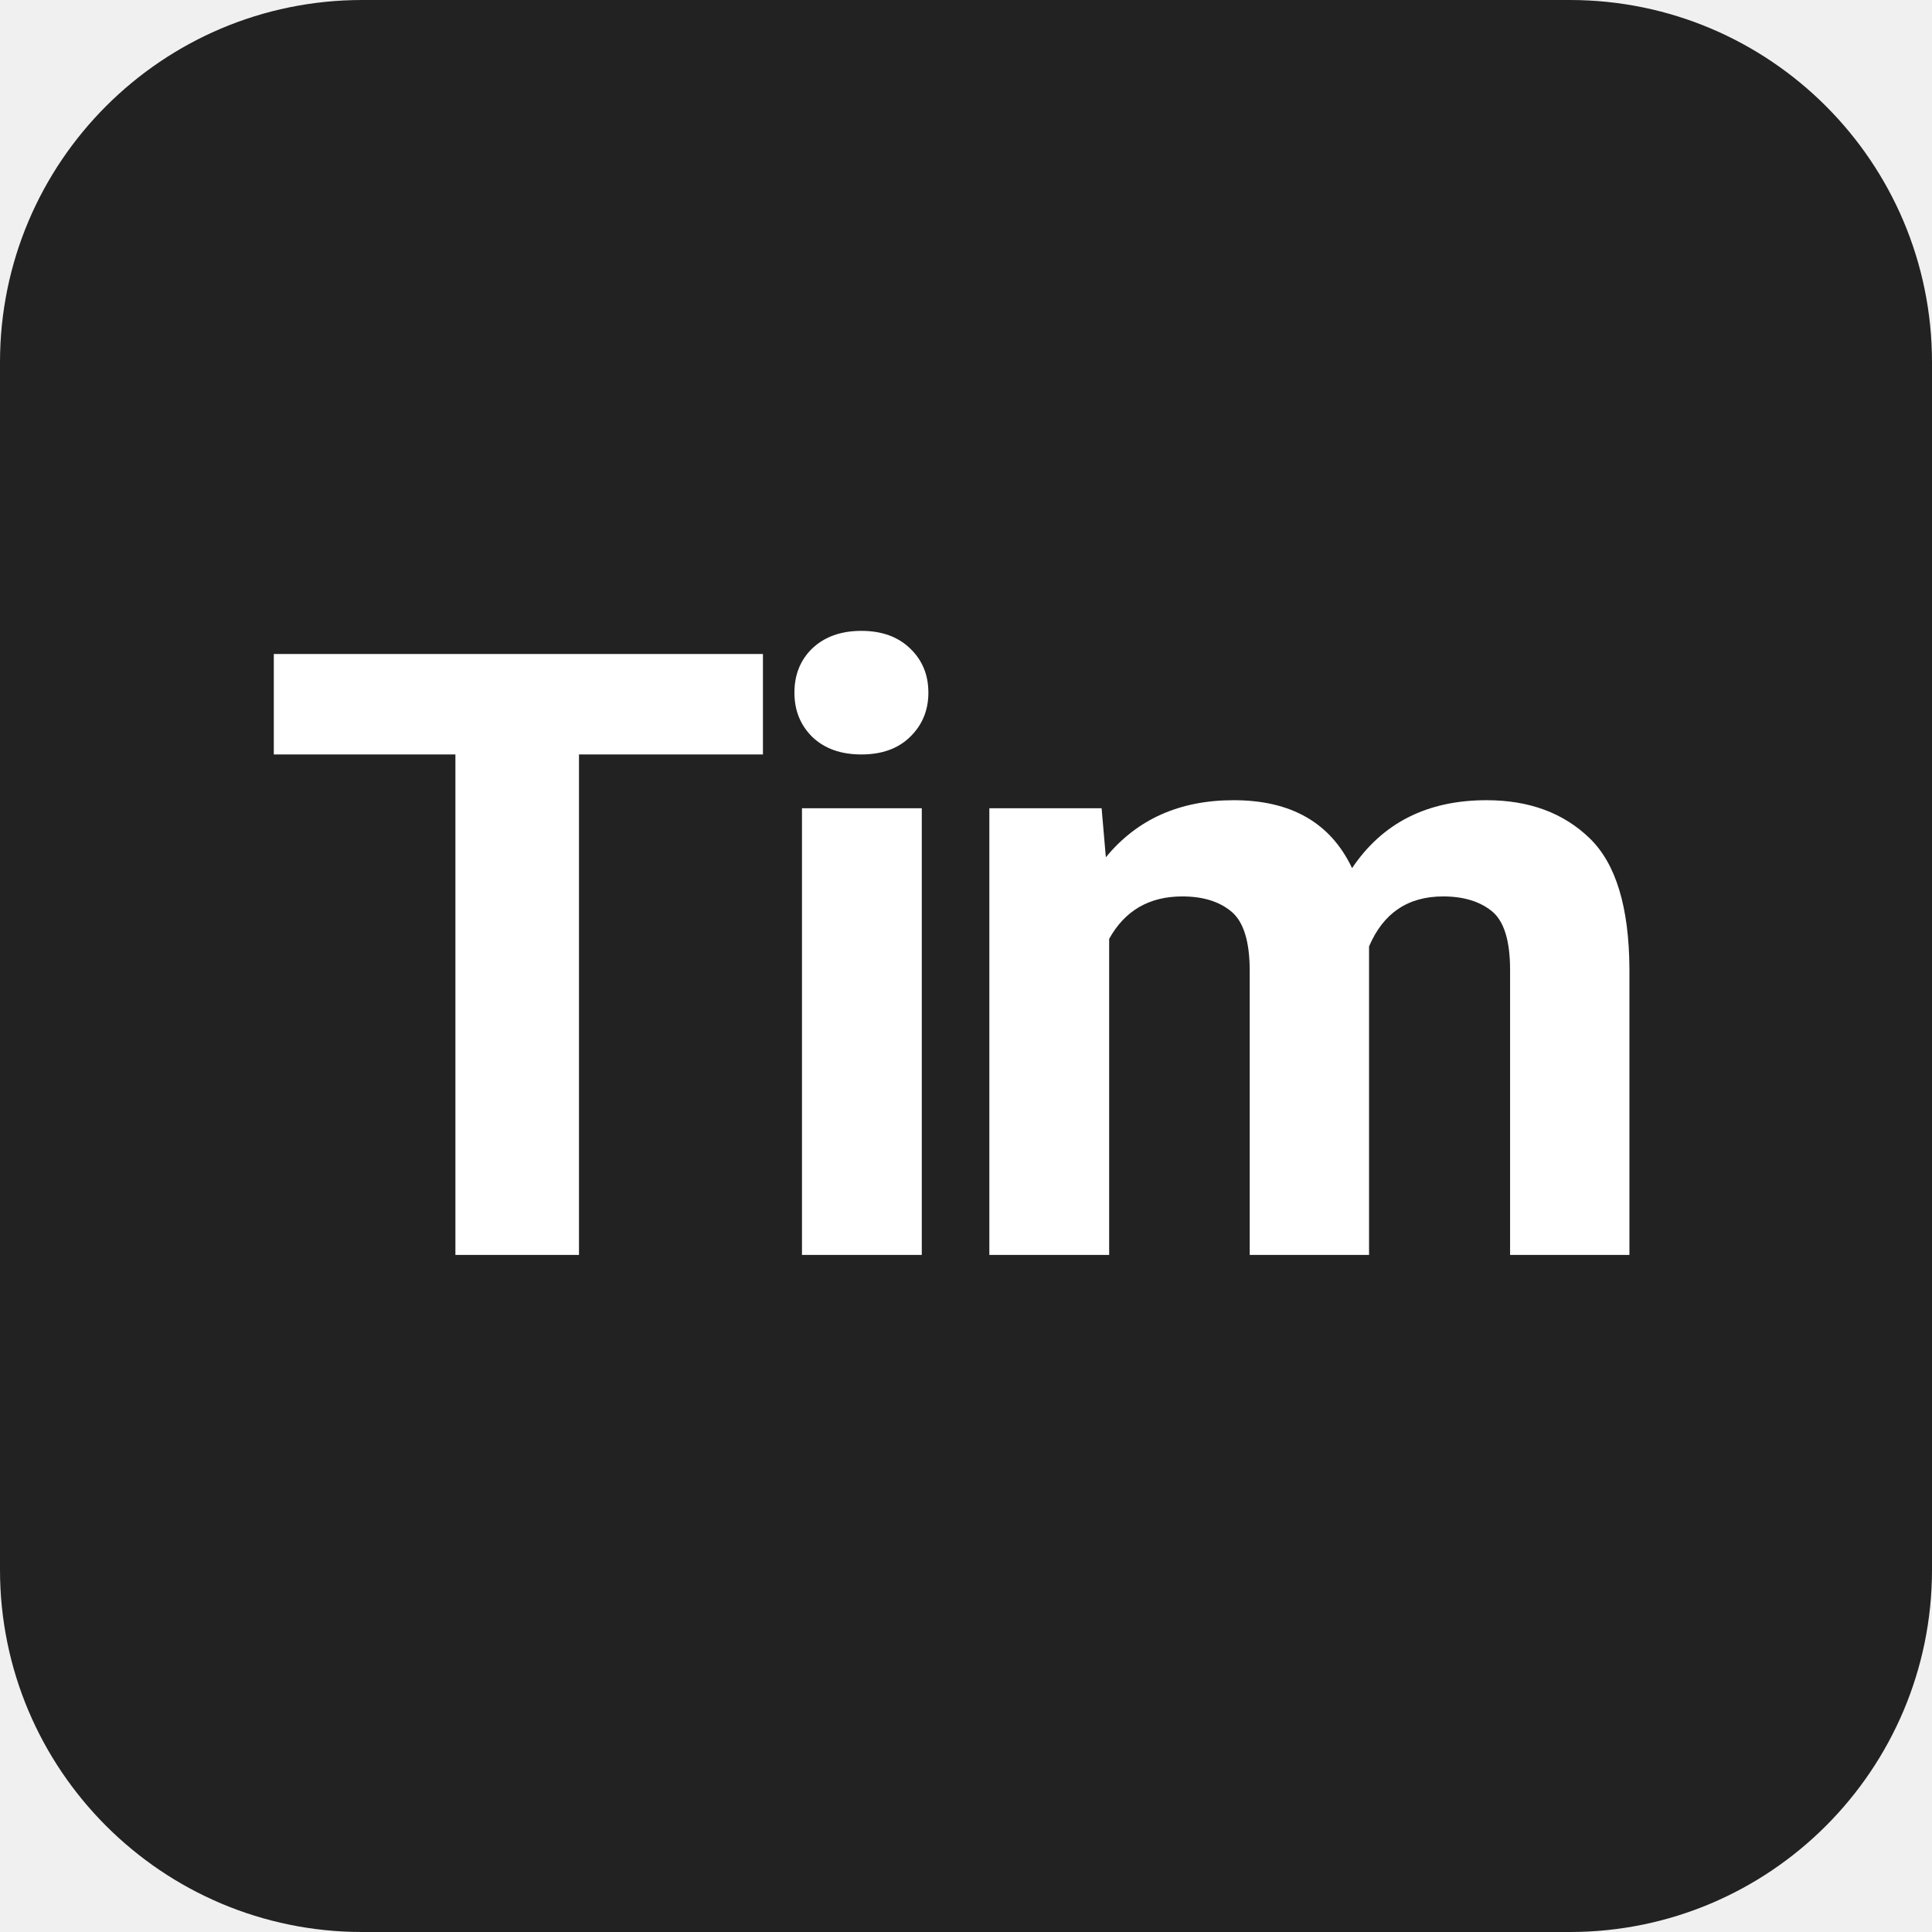
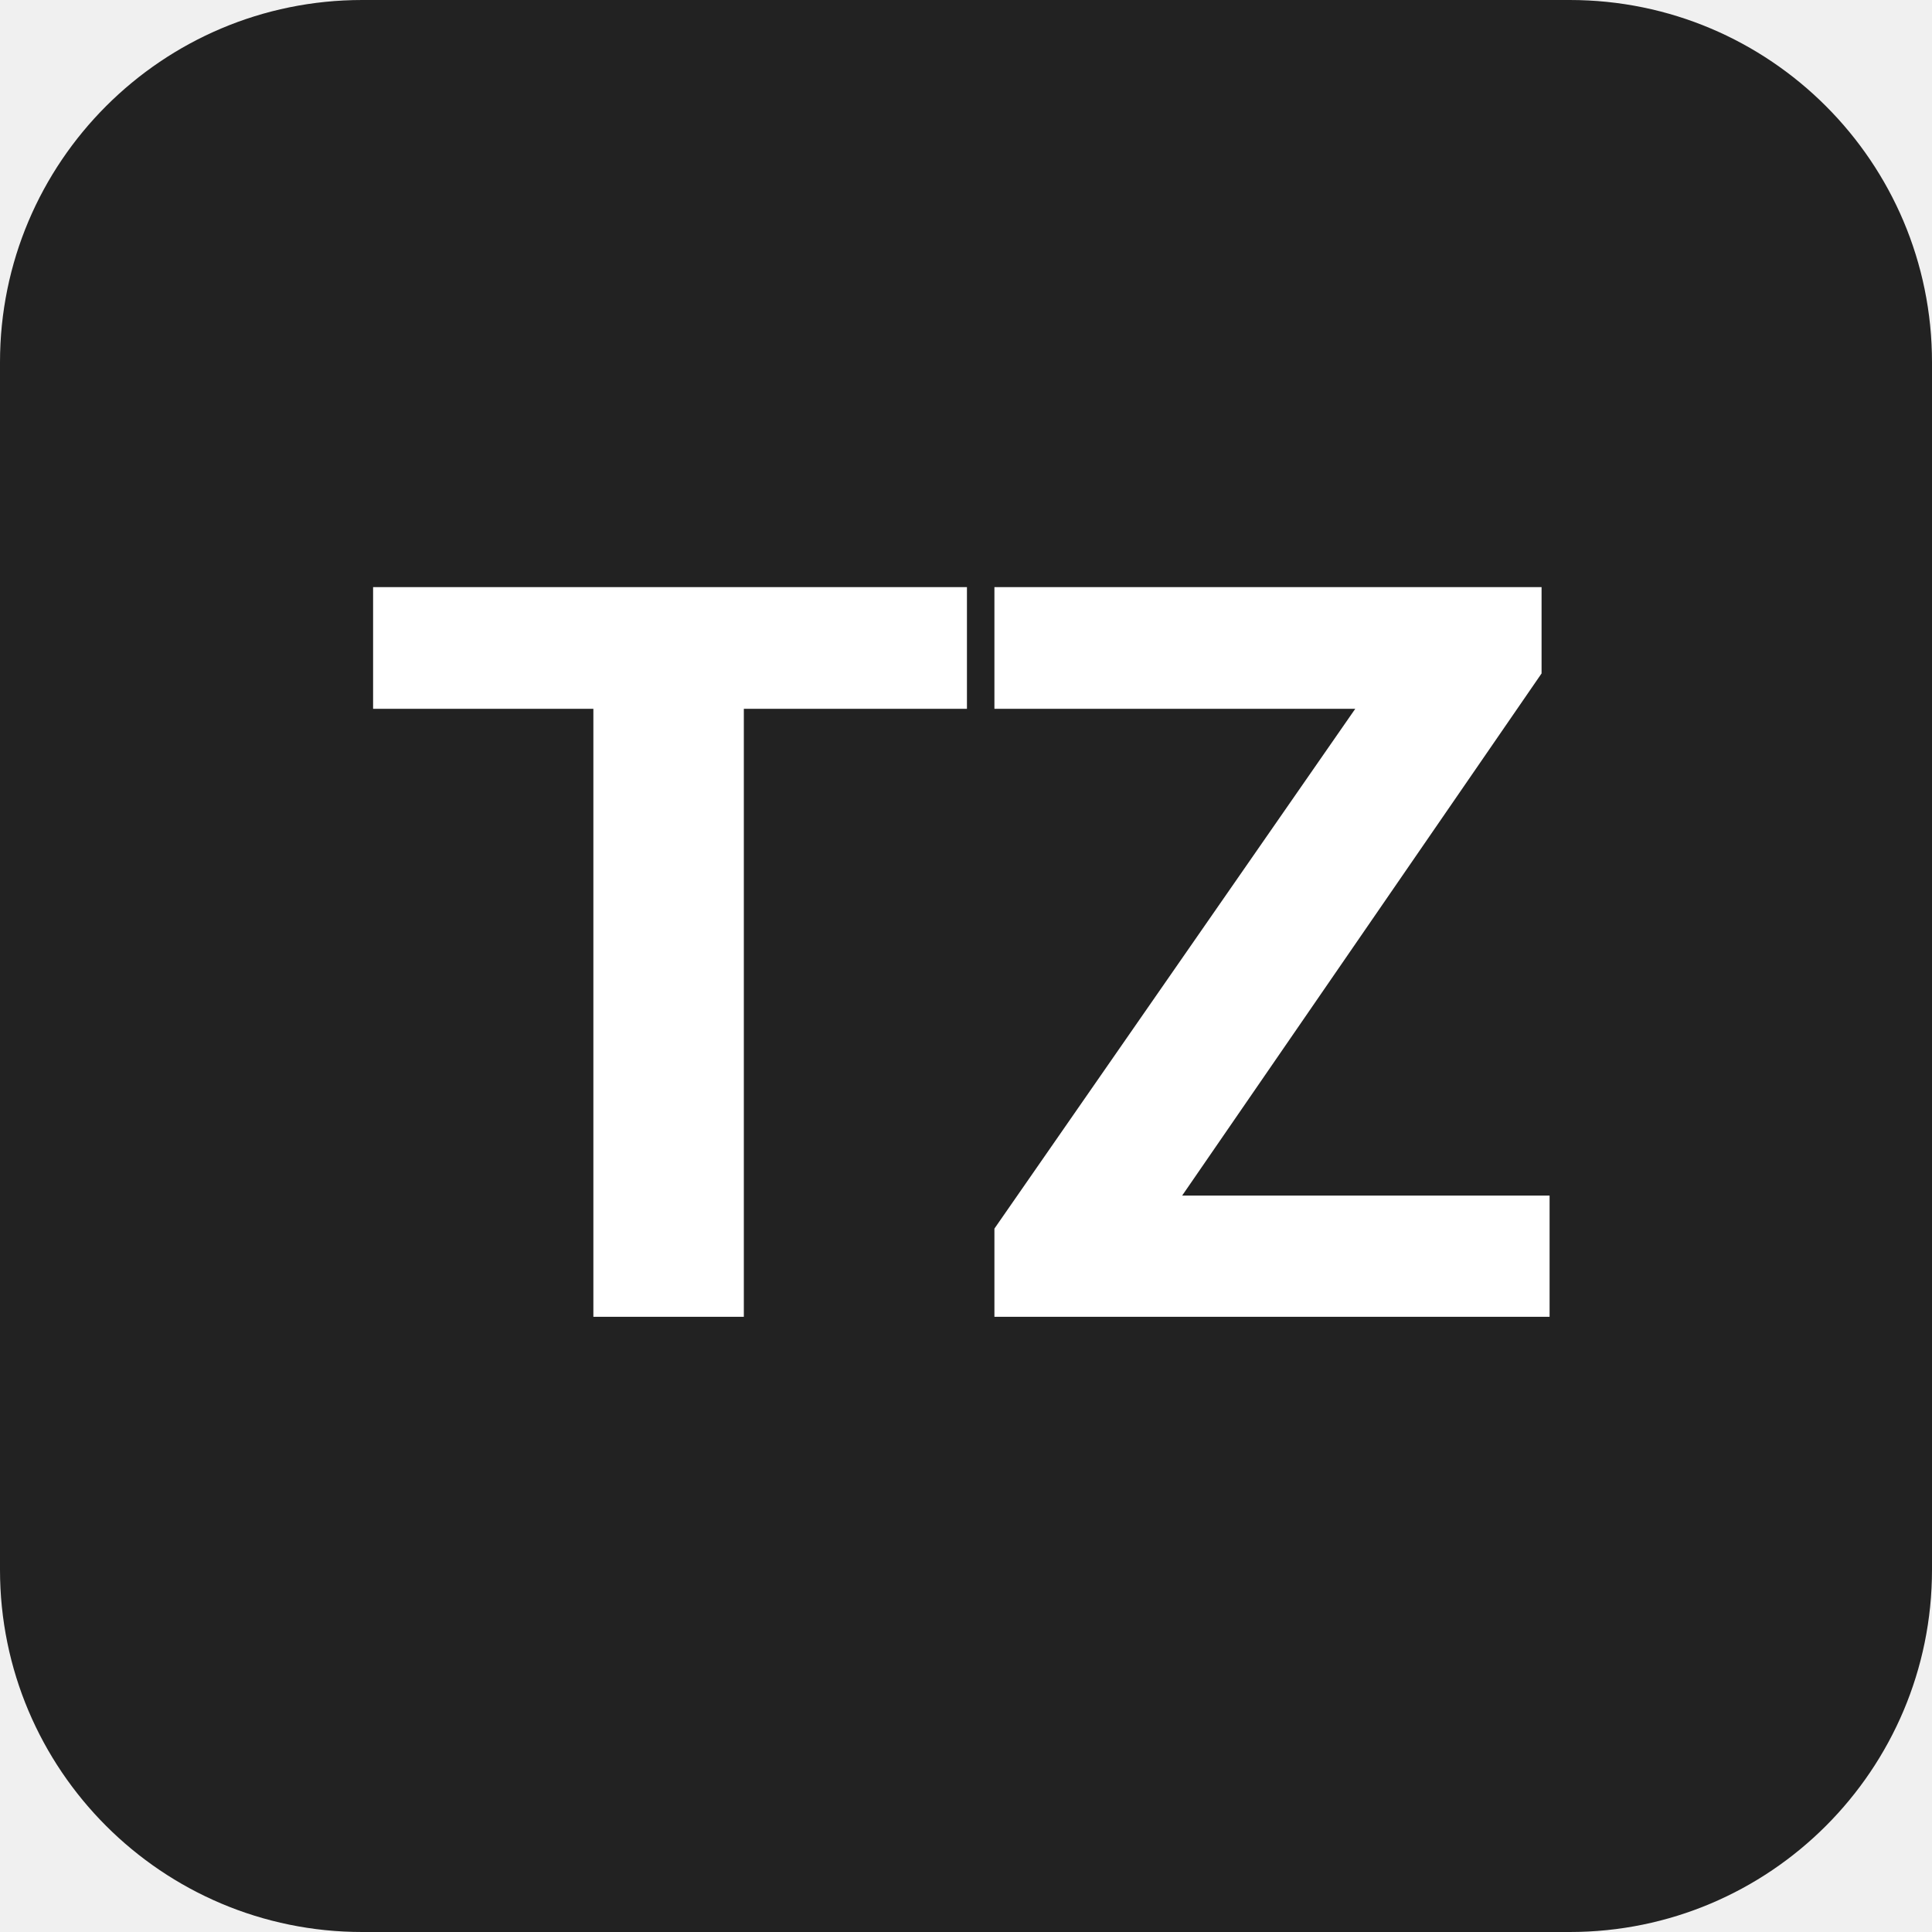
<svg xmlns="http://www.w3.org/2000/svg" viewBox="0 0 64 64">
  <rect width="64" height="64" rx="12" fill="#222" />
-   <text x="50%" y="50%" text-anchor="middle" dominant-baseline="central" font-family="-apple-system, 'Segoe UI', Roboto, sans-serif" font-size="28" font-weight="700" fill="#fff" letter-spacing="-1">
-     Tim
+   <text x="50%" y="50%" text-anchor="middle" dominant-baseline="central" font-family="-apple-system, 'Segoe UI', Roboto, sans-serif" font-size="34" font-weight="700" fill="#fff" letter-spacing="-1">
+     TZ
  </text>
</svg>
